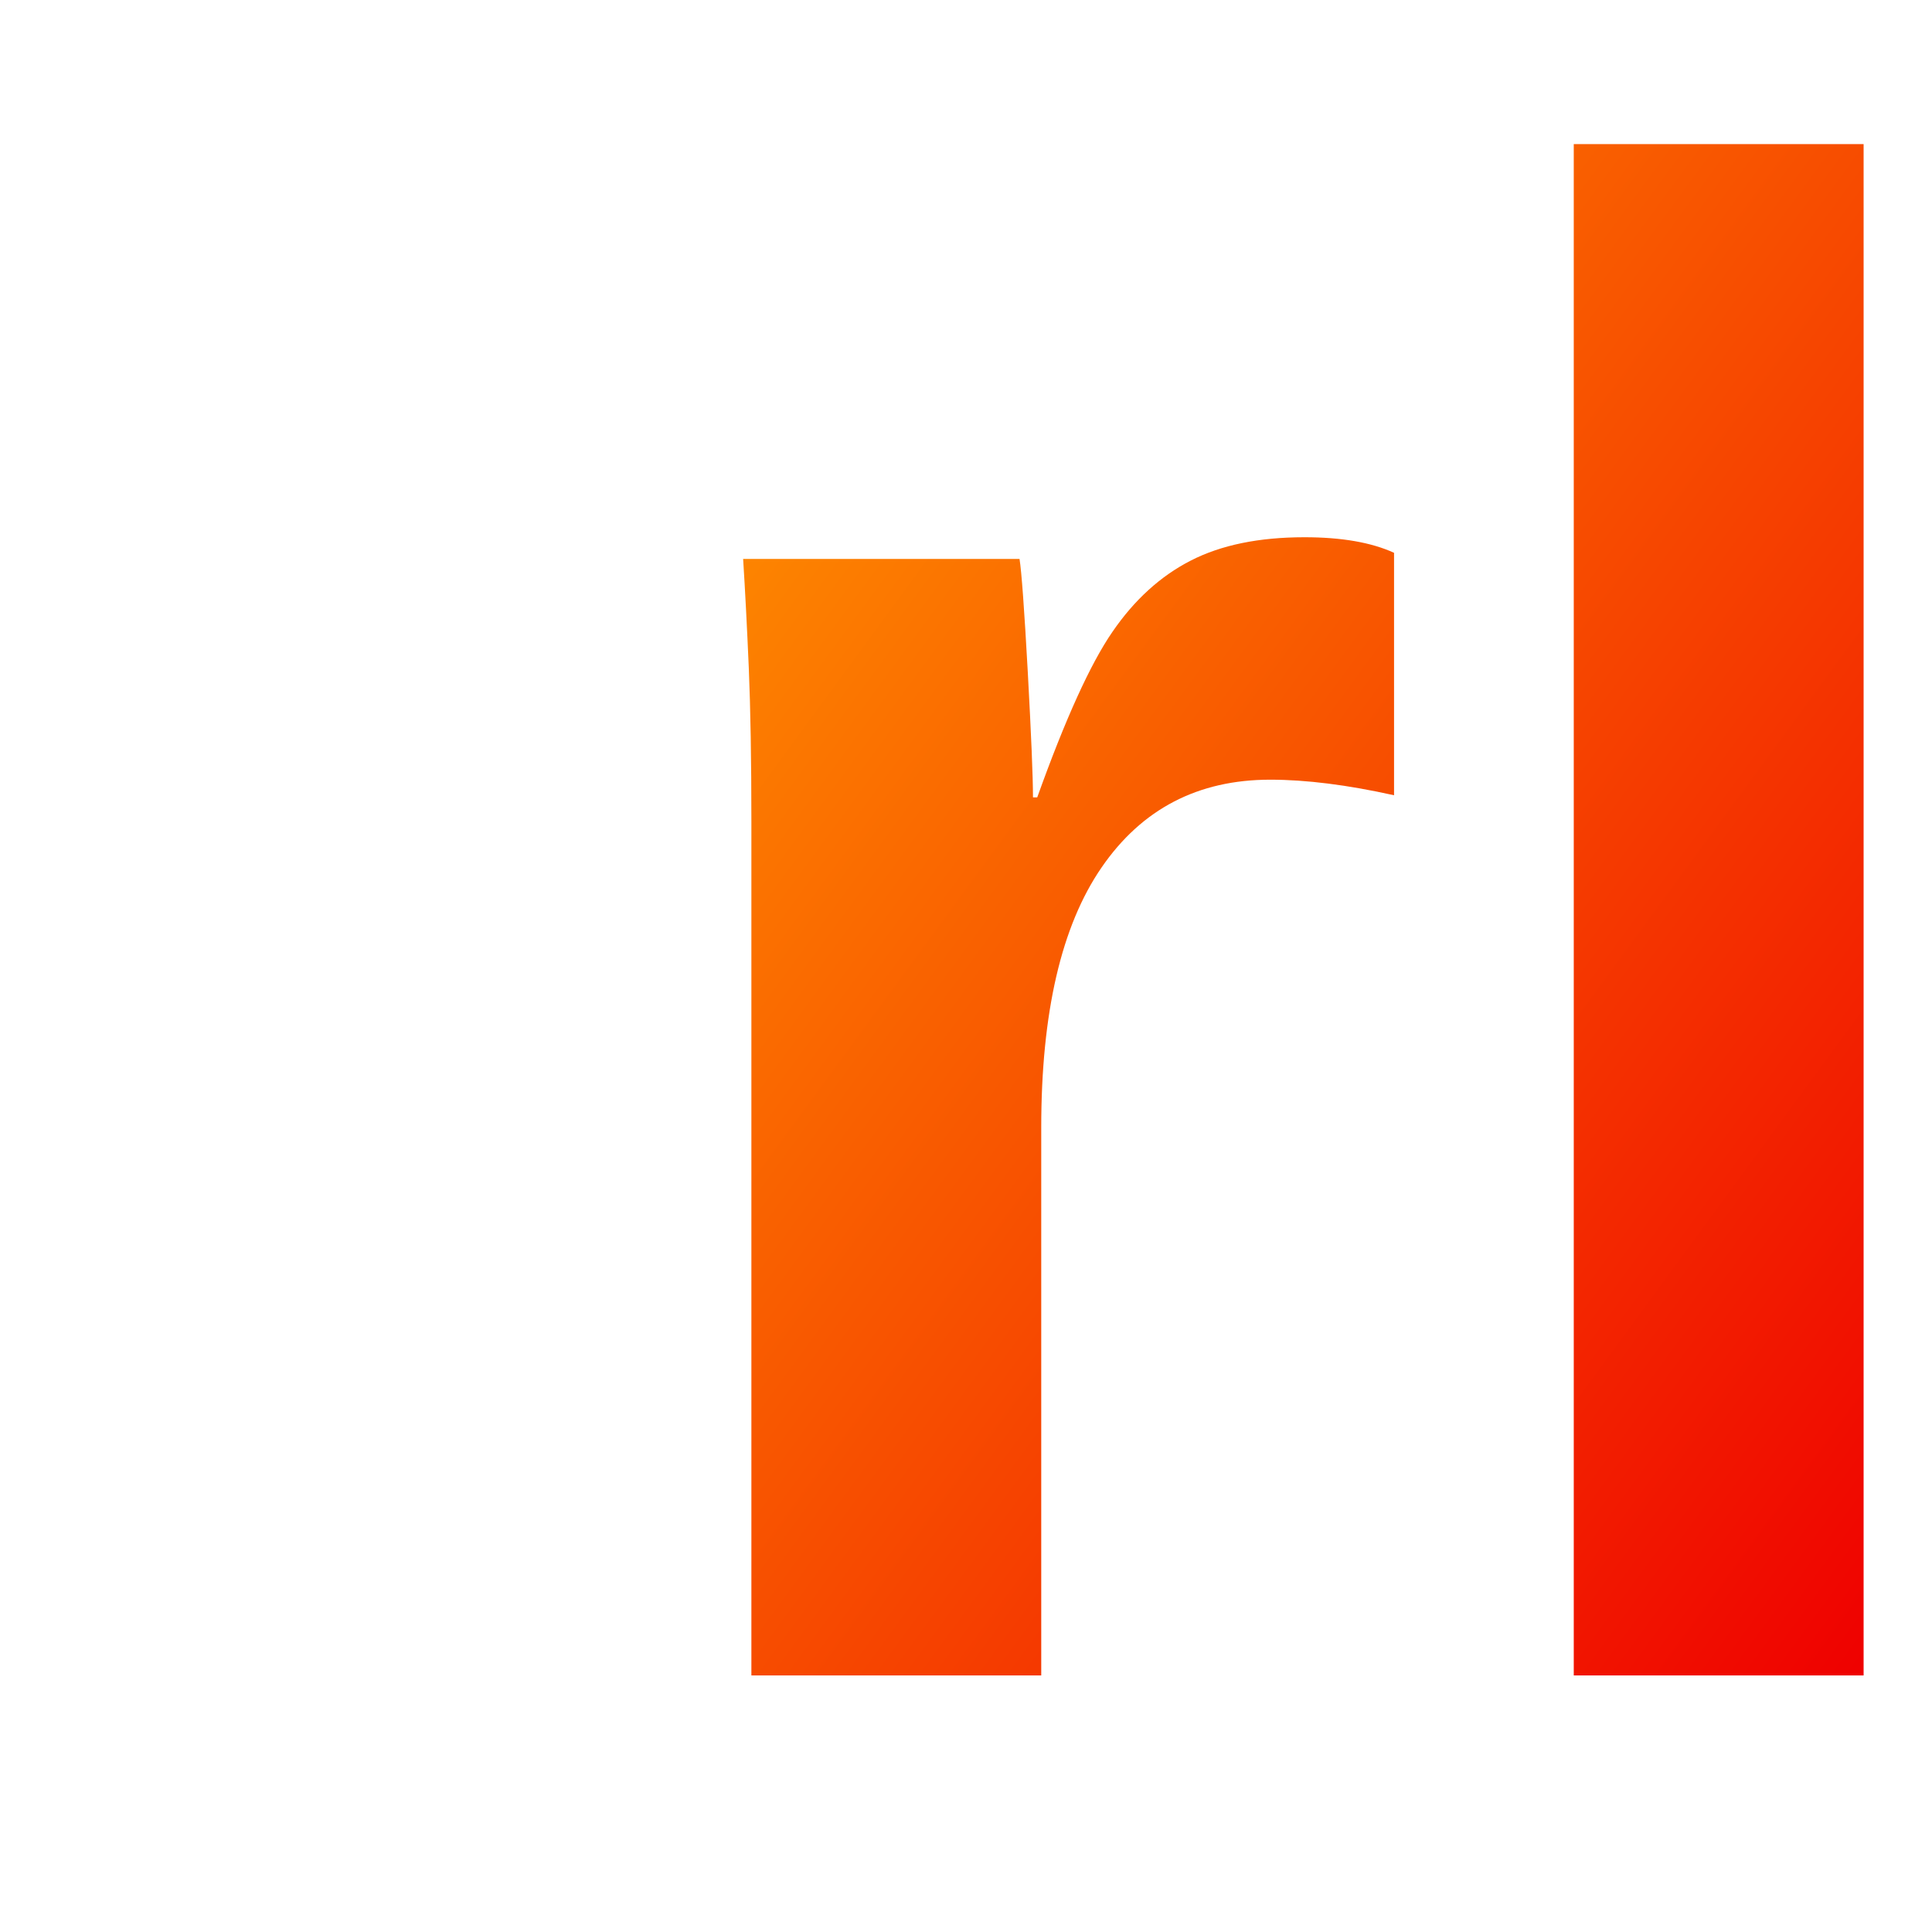
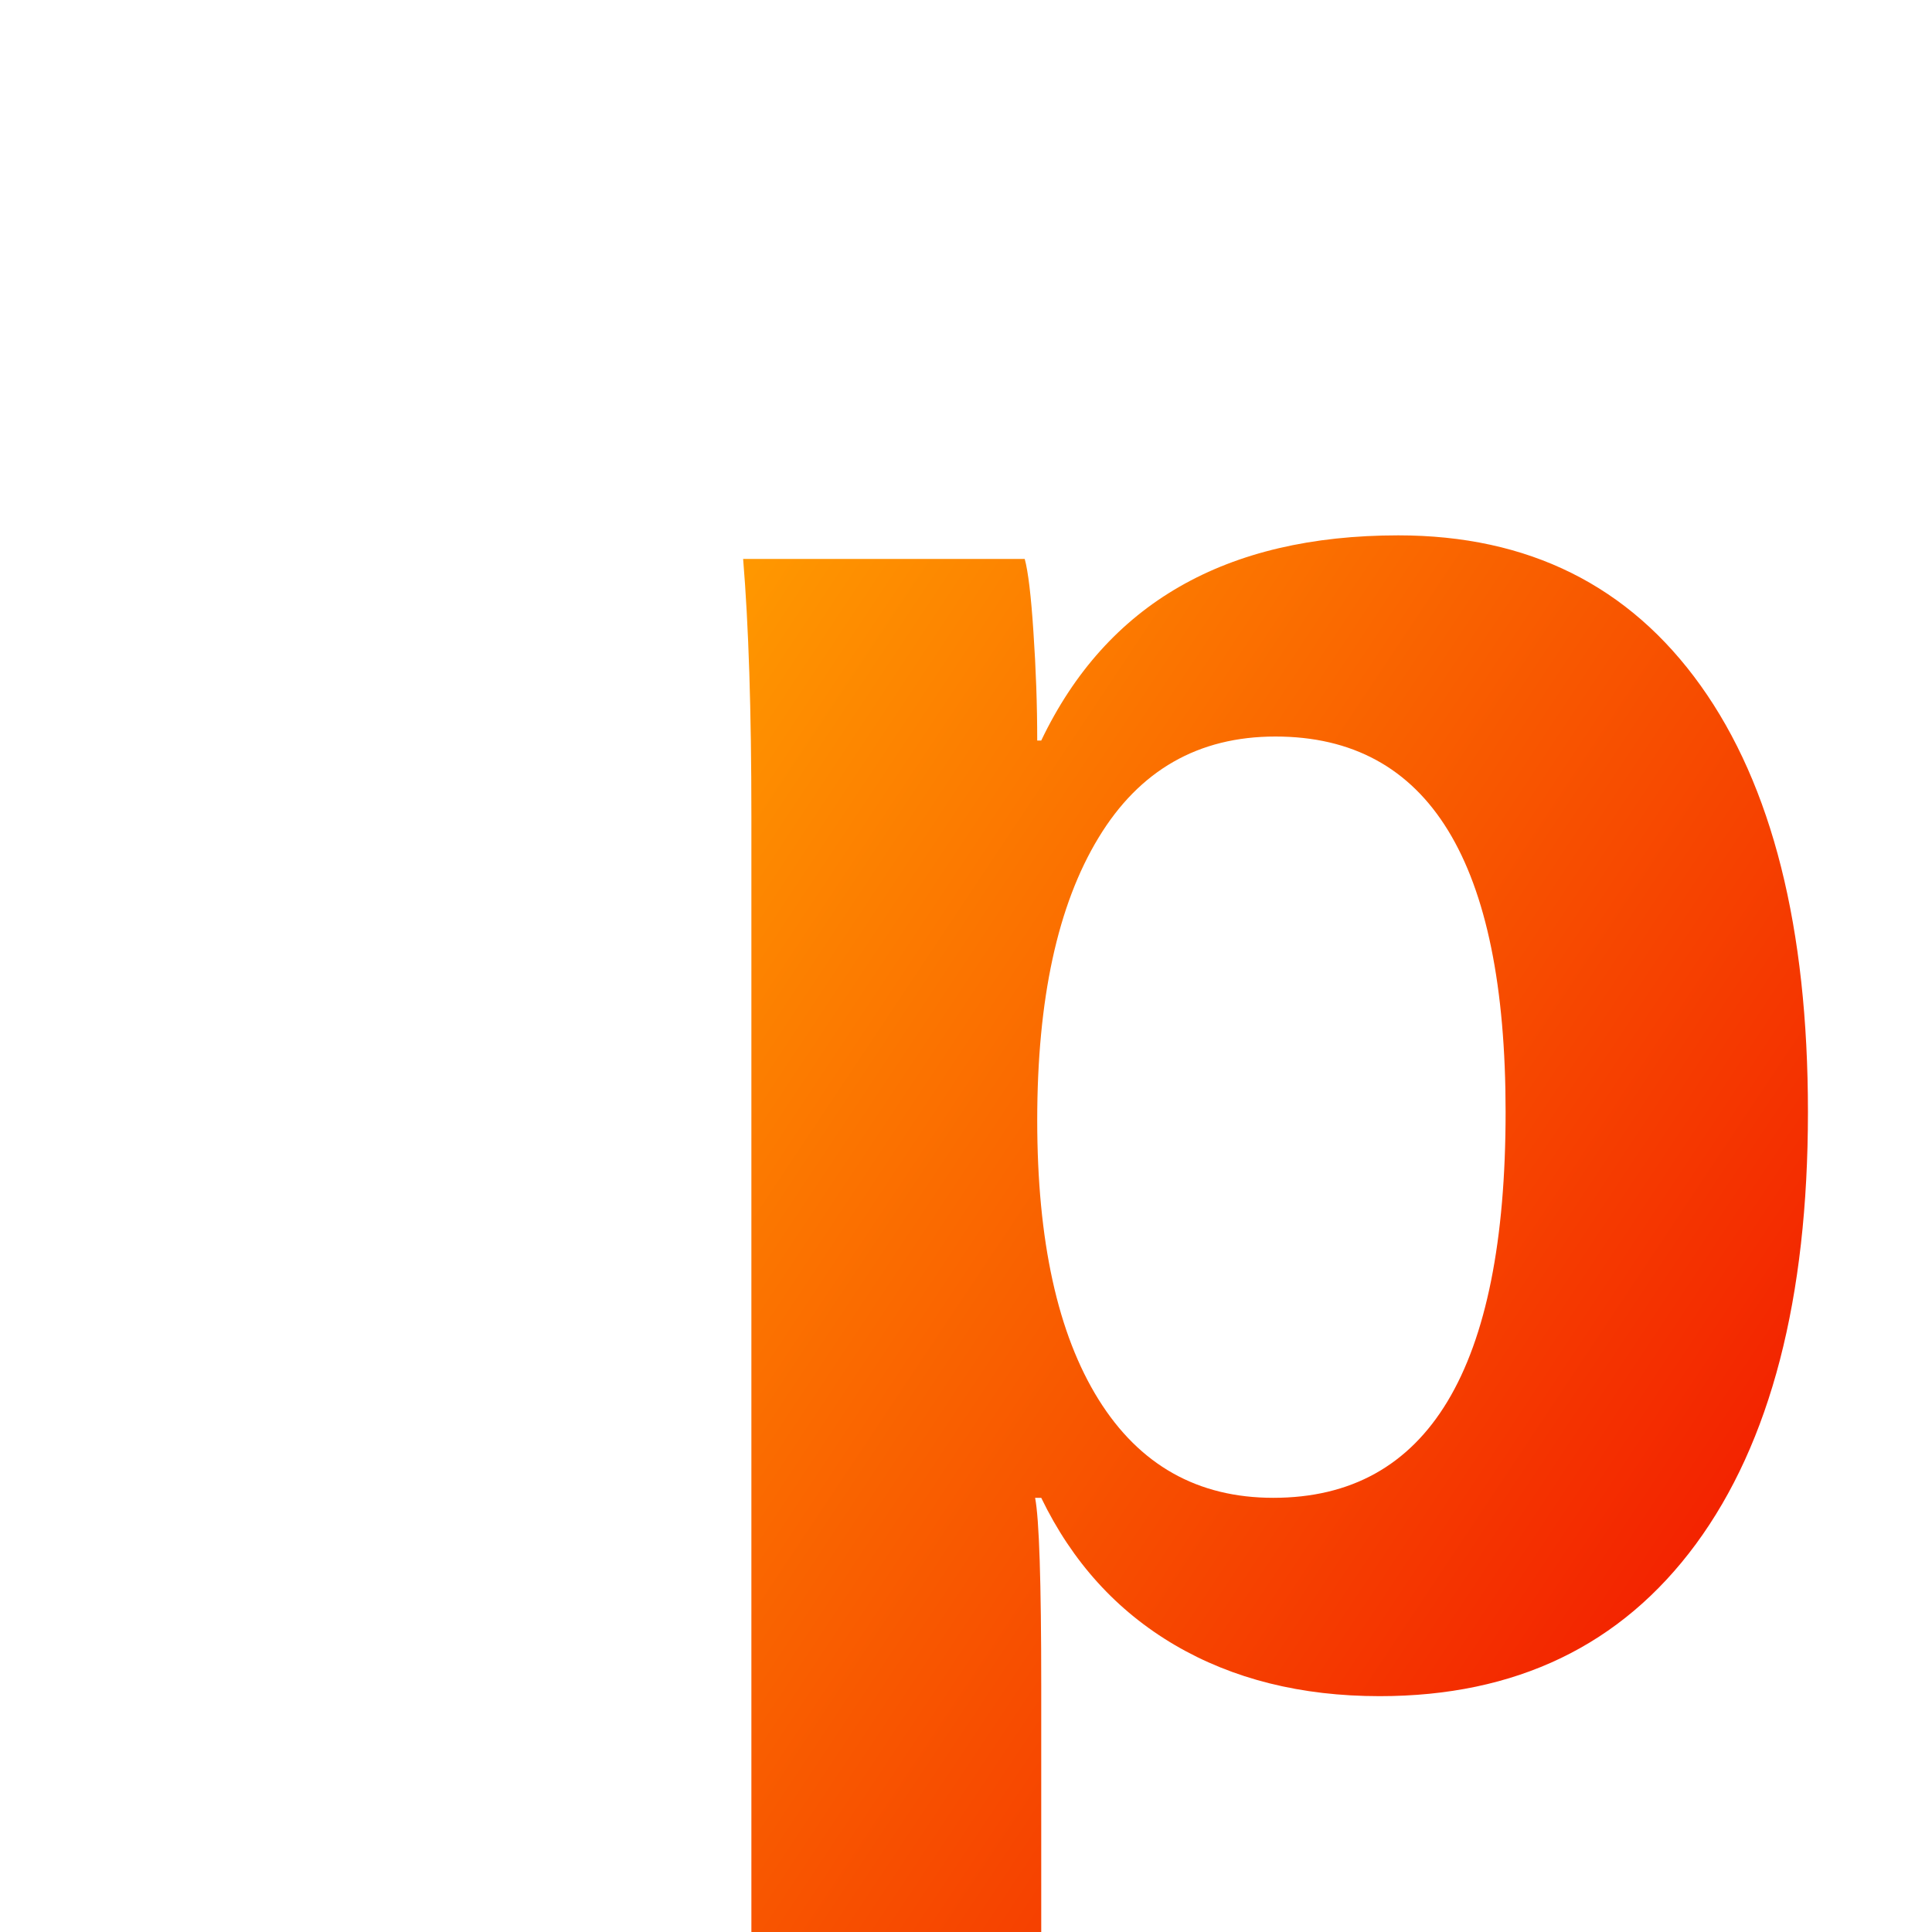
<svg xmlns="http://www.w3.org/2000/svg" width="128" height="128" viewBox="0 0 128 128">
  <defs>
    <linearGradient id="gradRL" x1="0%" y1="0%" x2="100%" y2="100%">
      <stop offset="0%" stop-color="#ff9900" />
      <stop offset="100%" stop-color="#ef0000" />
    </linearGradient>
  </defs>
-   <text x="40" y="111" font-family="Arial, sans-serif" font-size="140" font-weight="bold" fill="url(#gradRL)">rl</text>
+   <text x="40" y="111" font-family="Arial, sans-serif" font-size="140" font-weight="bold" fill="url(#gradRL)">p</text>
</svg>
